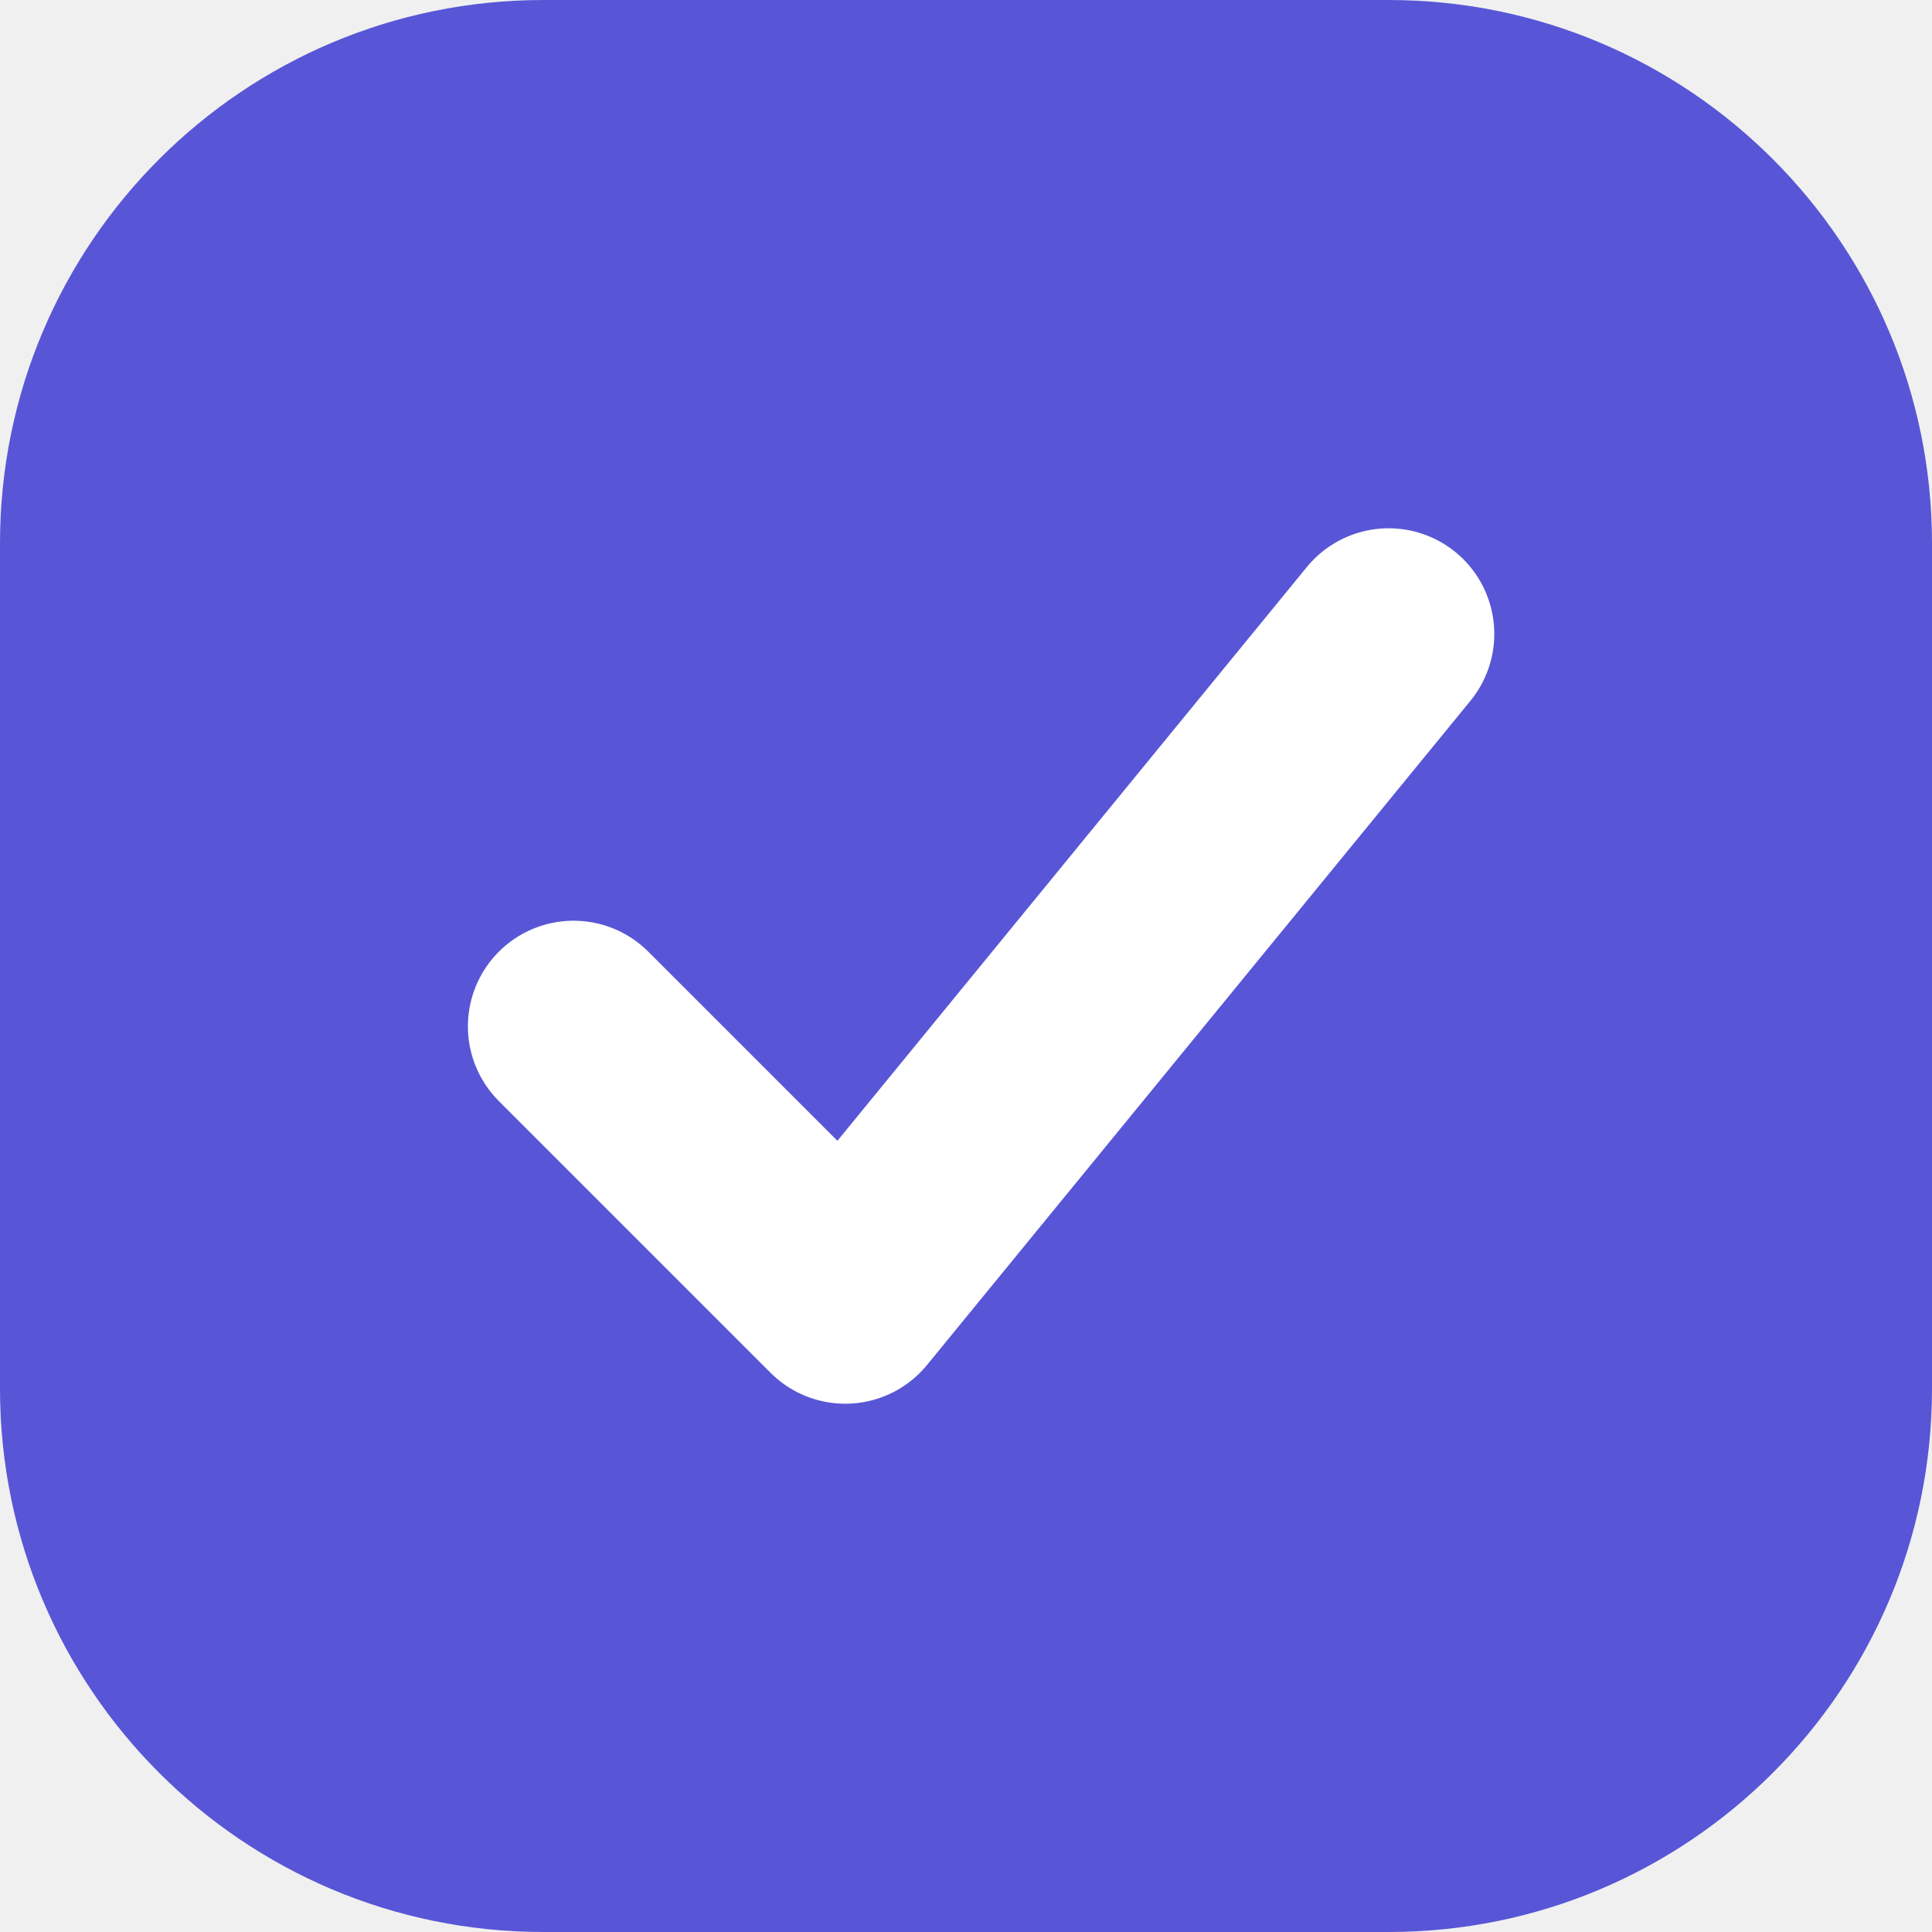
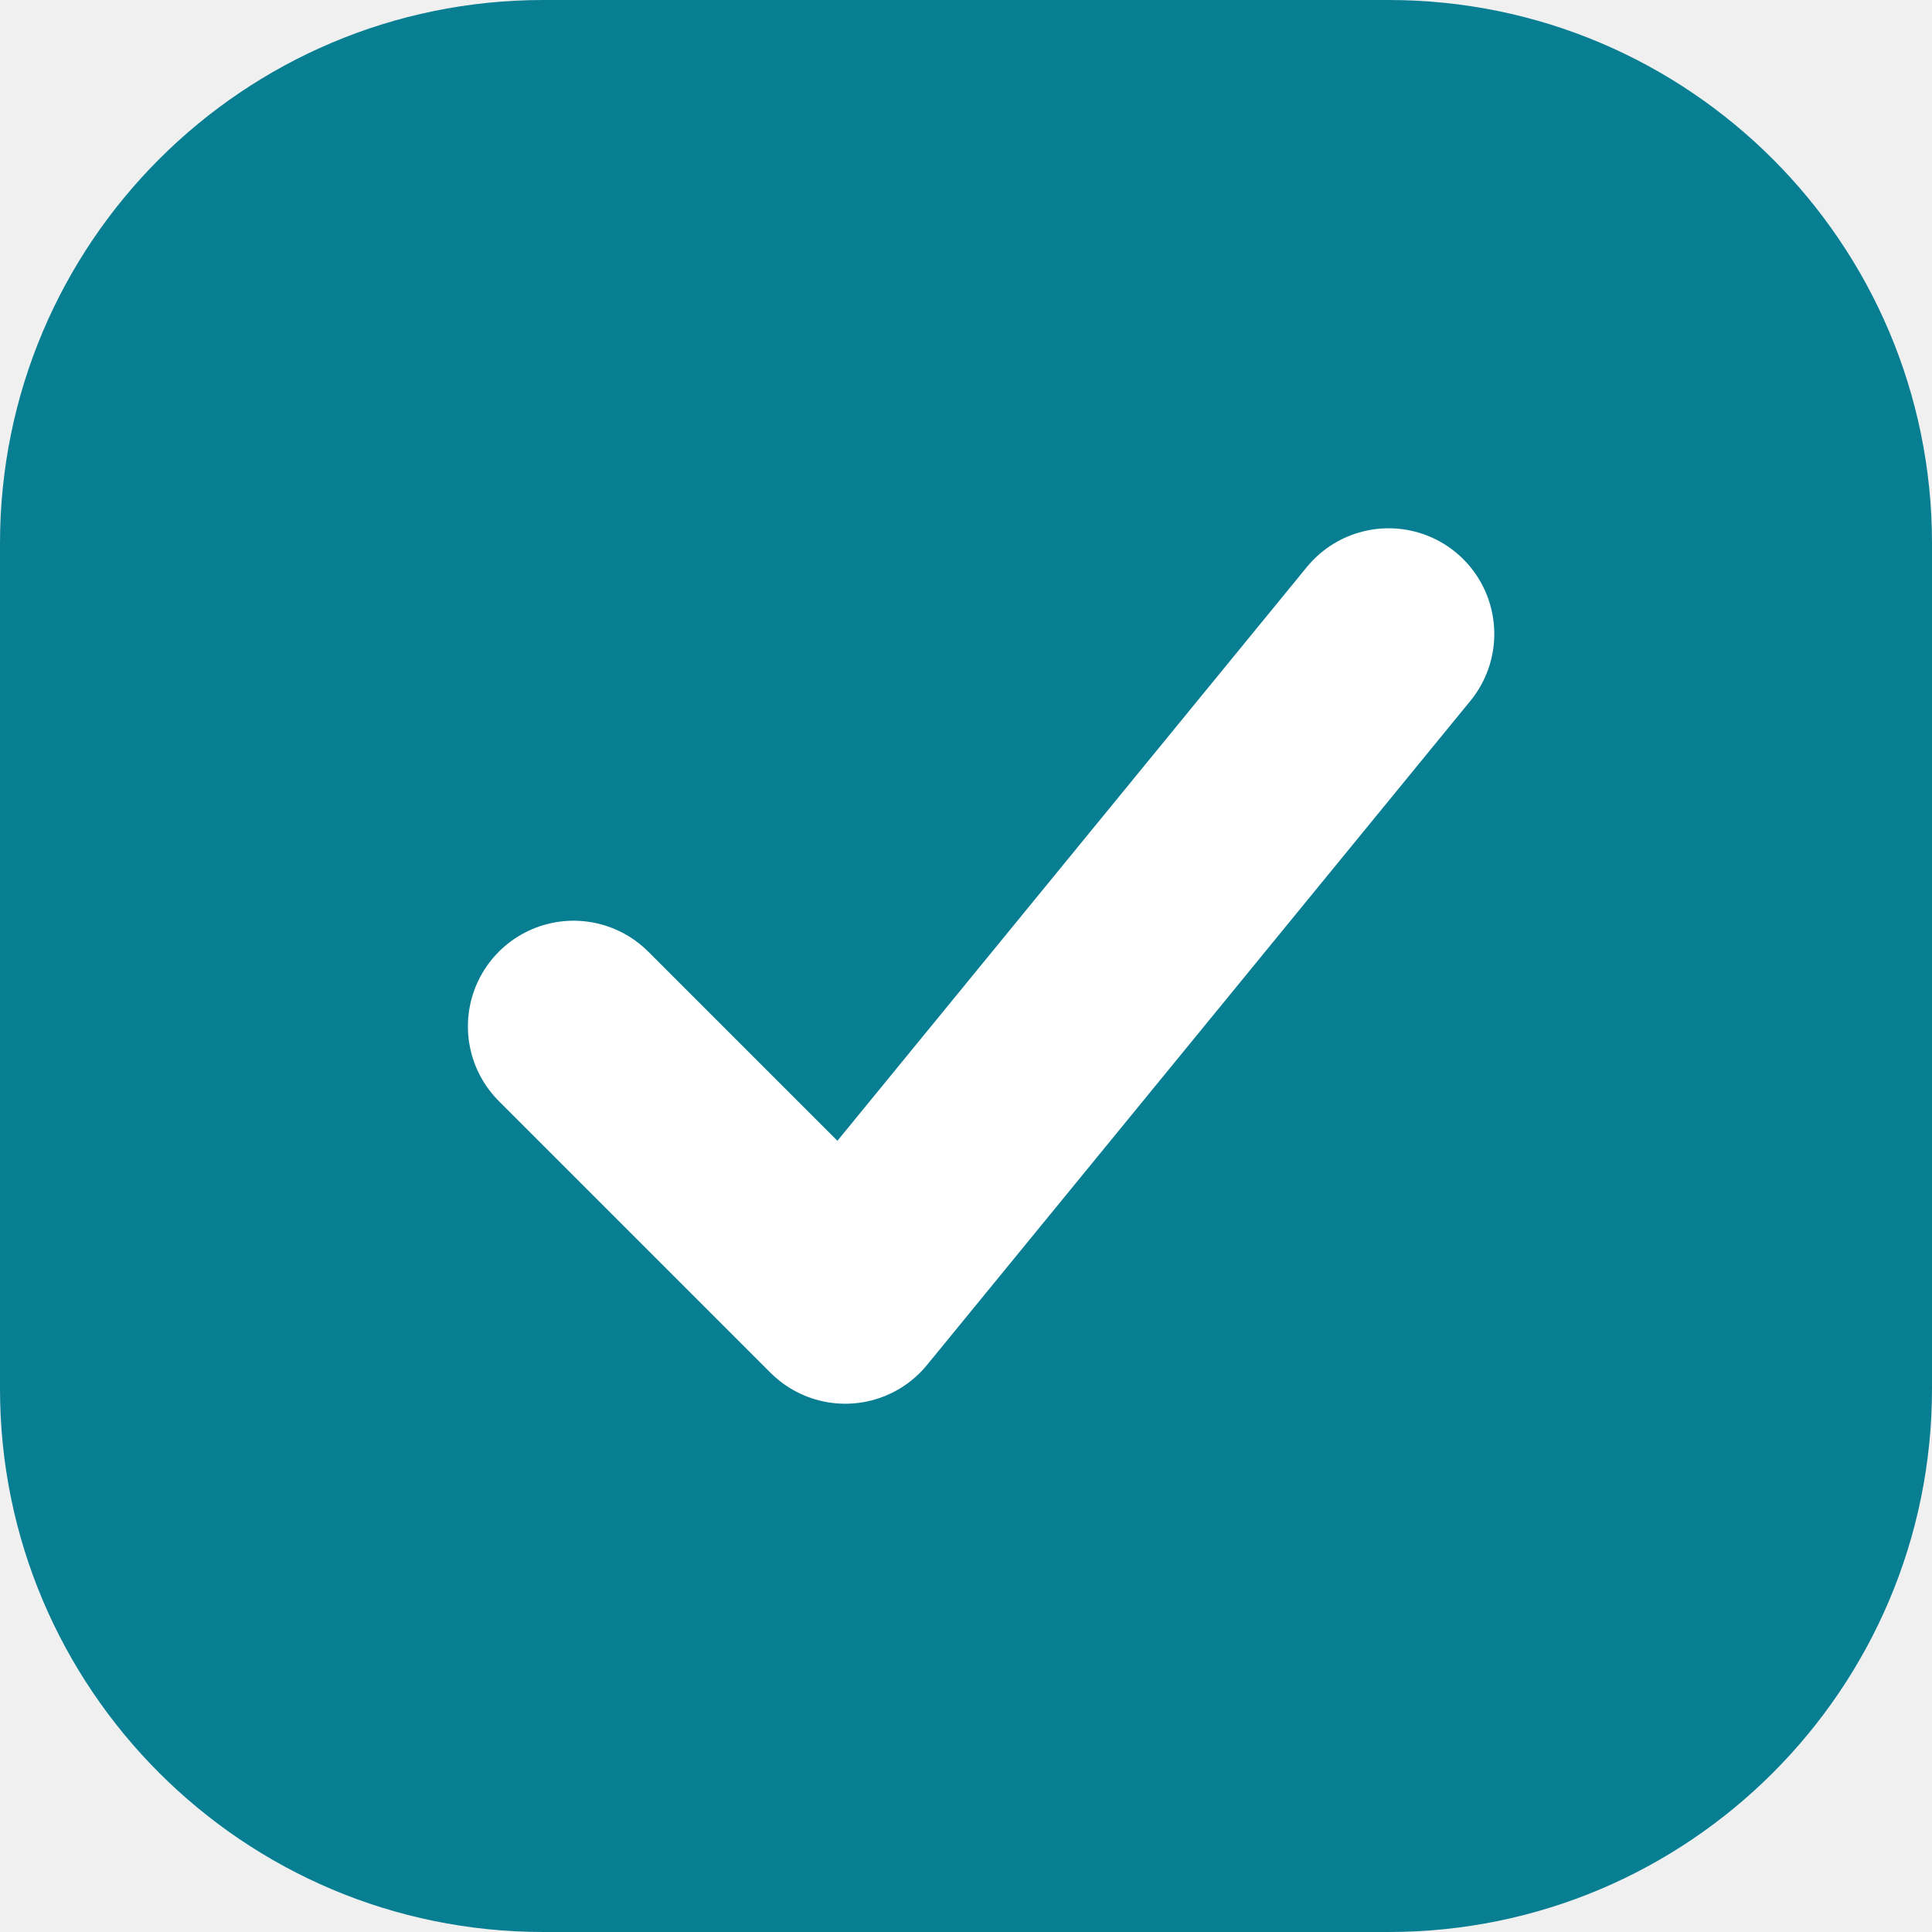
<svg xmlns="http://www.w3.org/2000/svg" viewBox="0 0 64 64">
-   <rect width="64" height="64" rx="18" fill="#5856d6" />
+   <rect width="64" height="64" rx="18" fill="#087e92" />
  <path d="M19 34l9 9 18-22" fill="none" stroke="#ffffff" stroke-width="7" stroke-linecap="round" stroke-linejoin="round" />
</svg>
